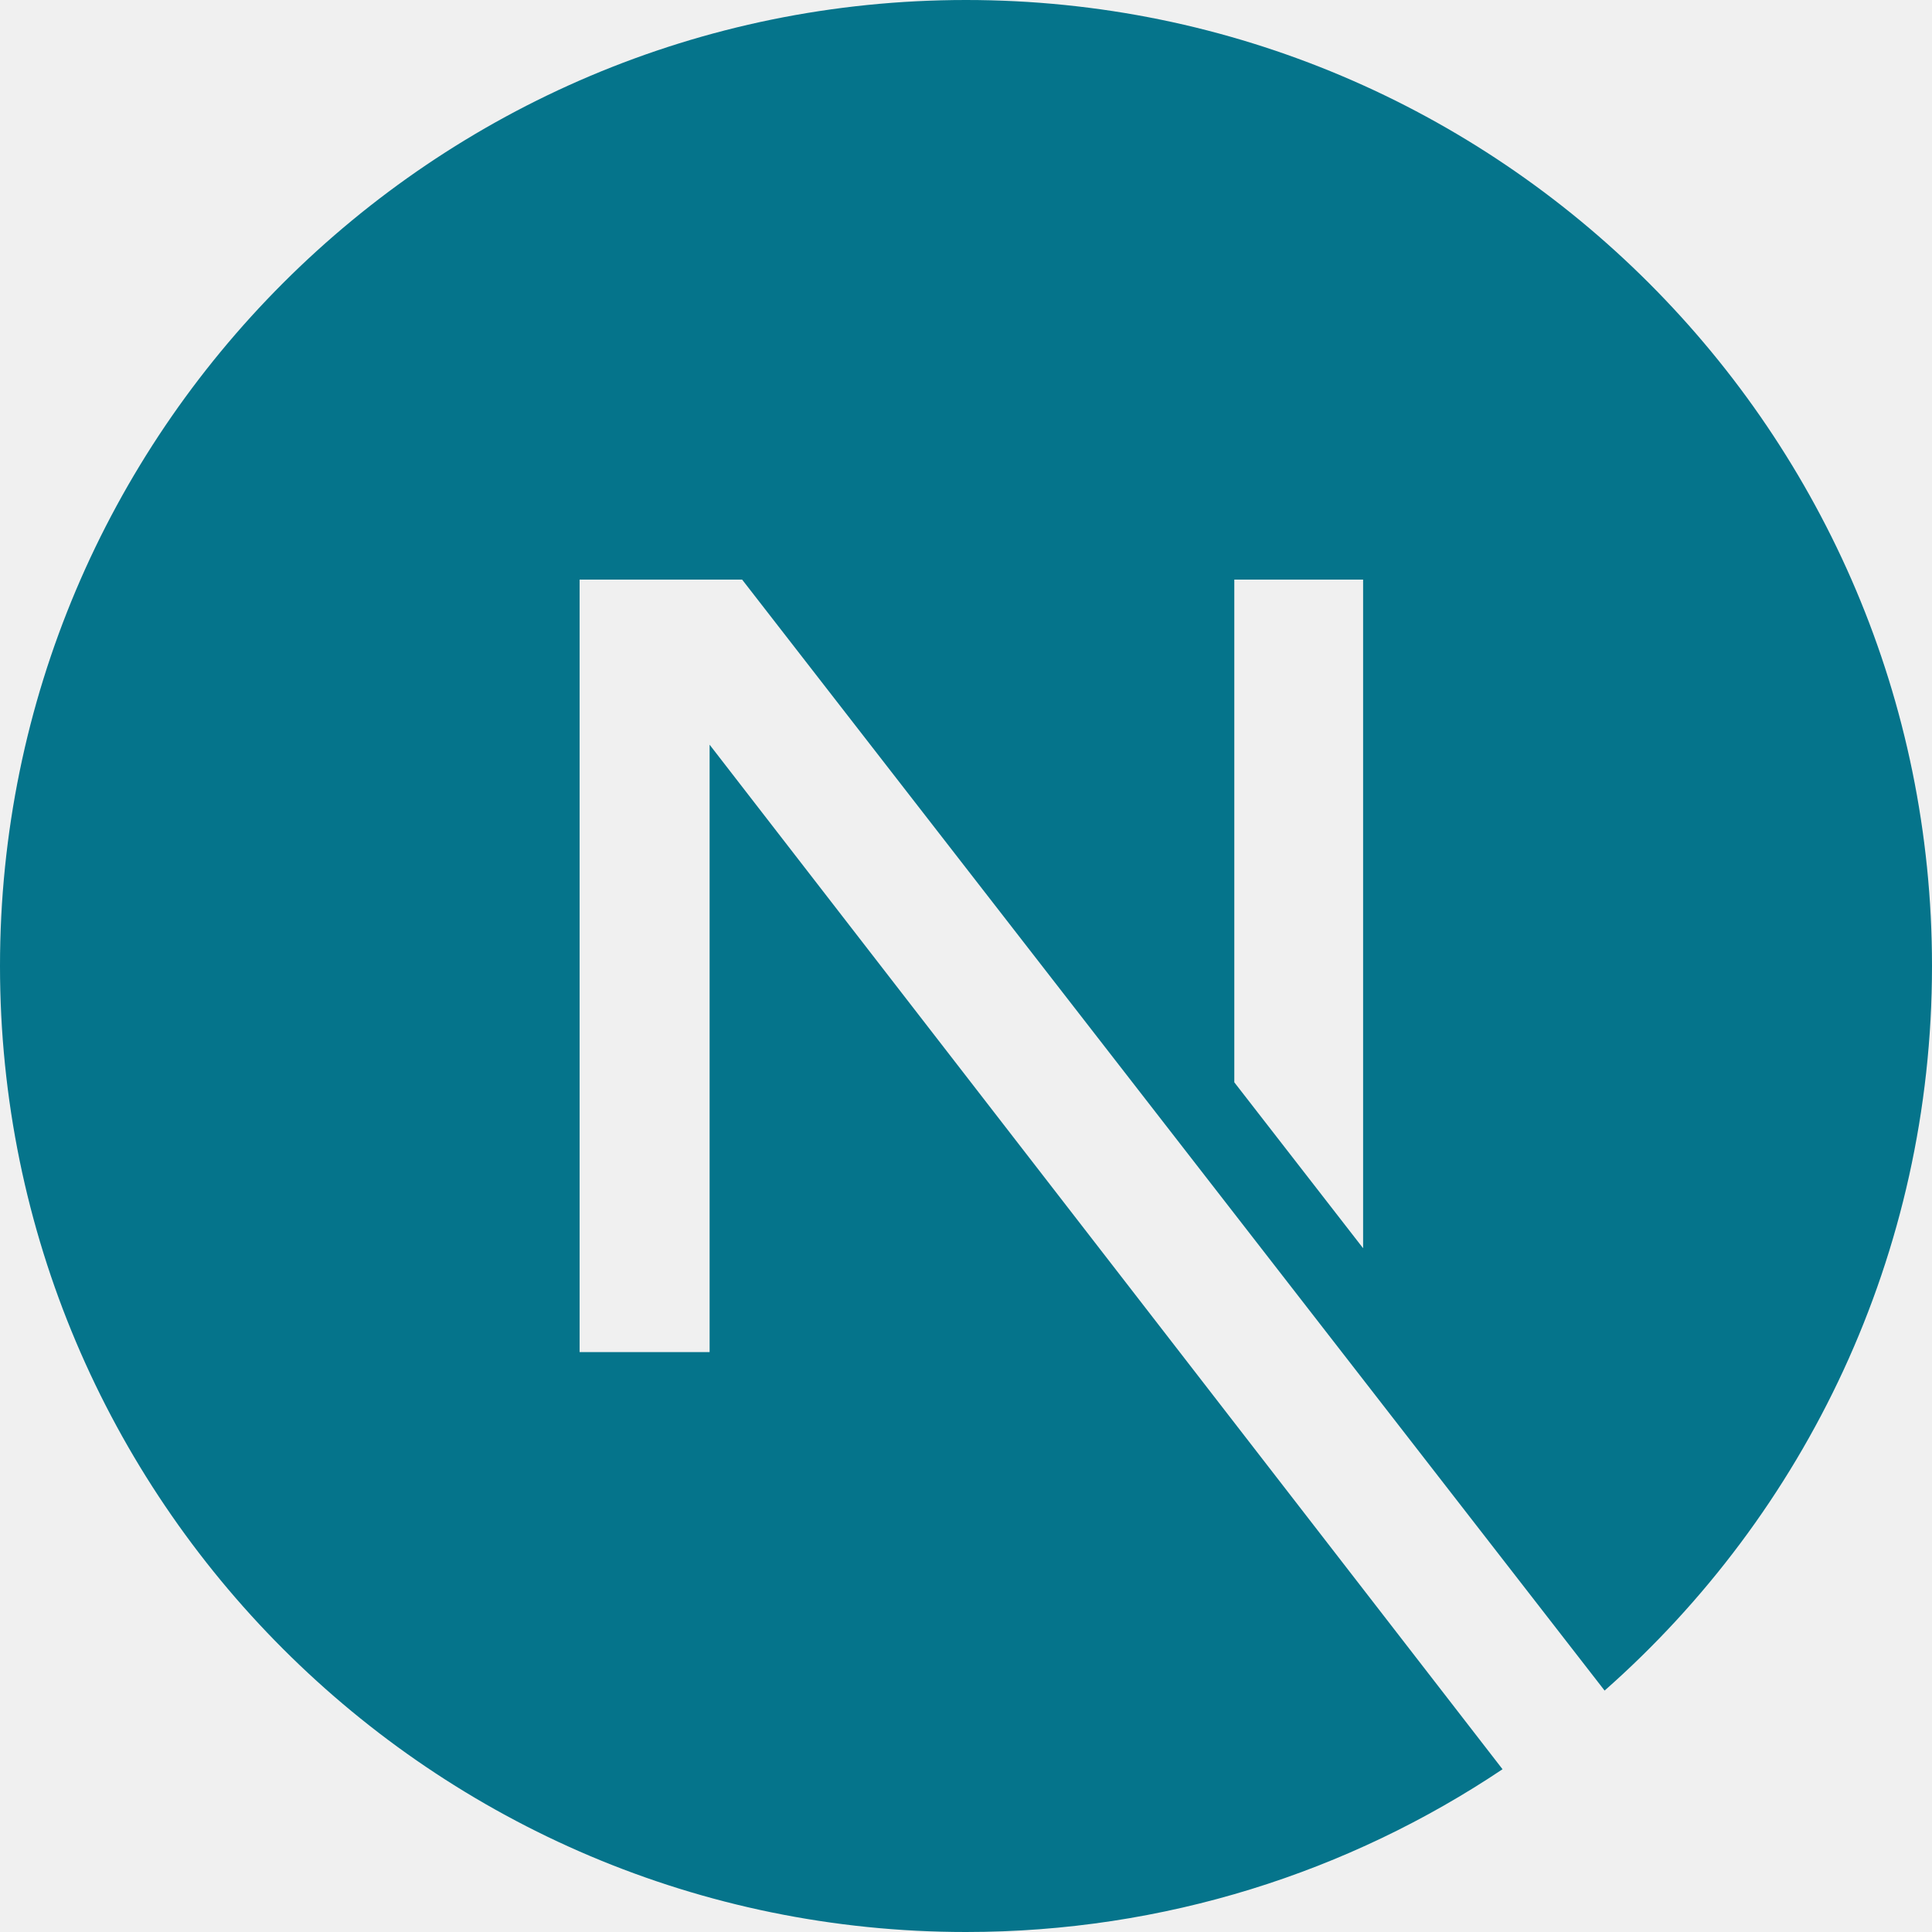
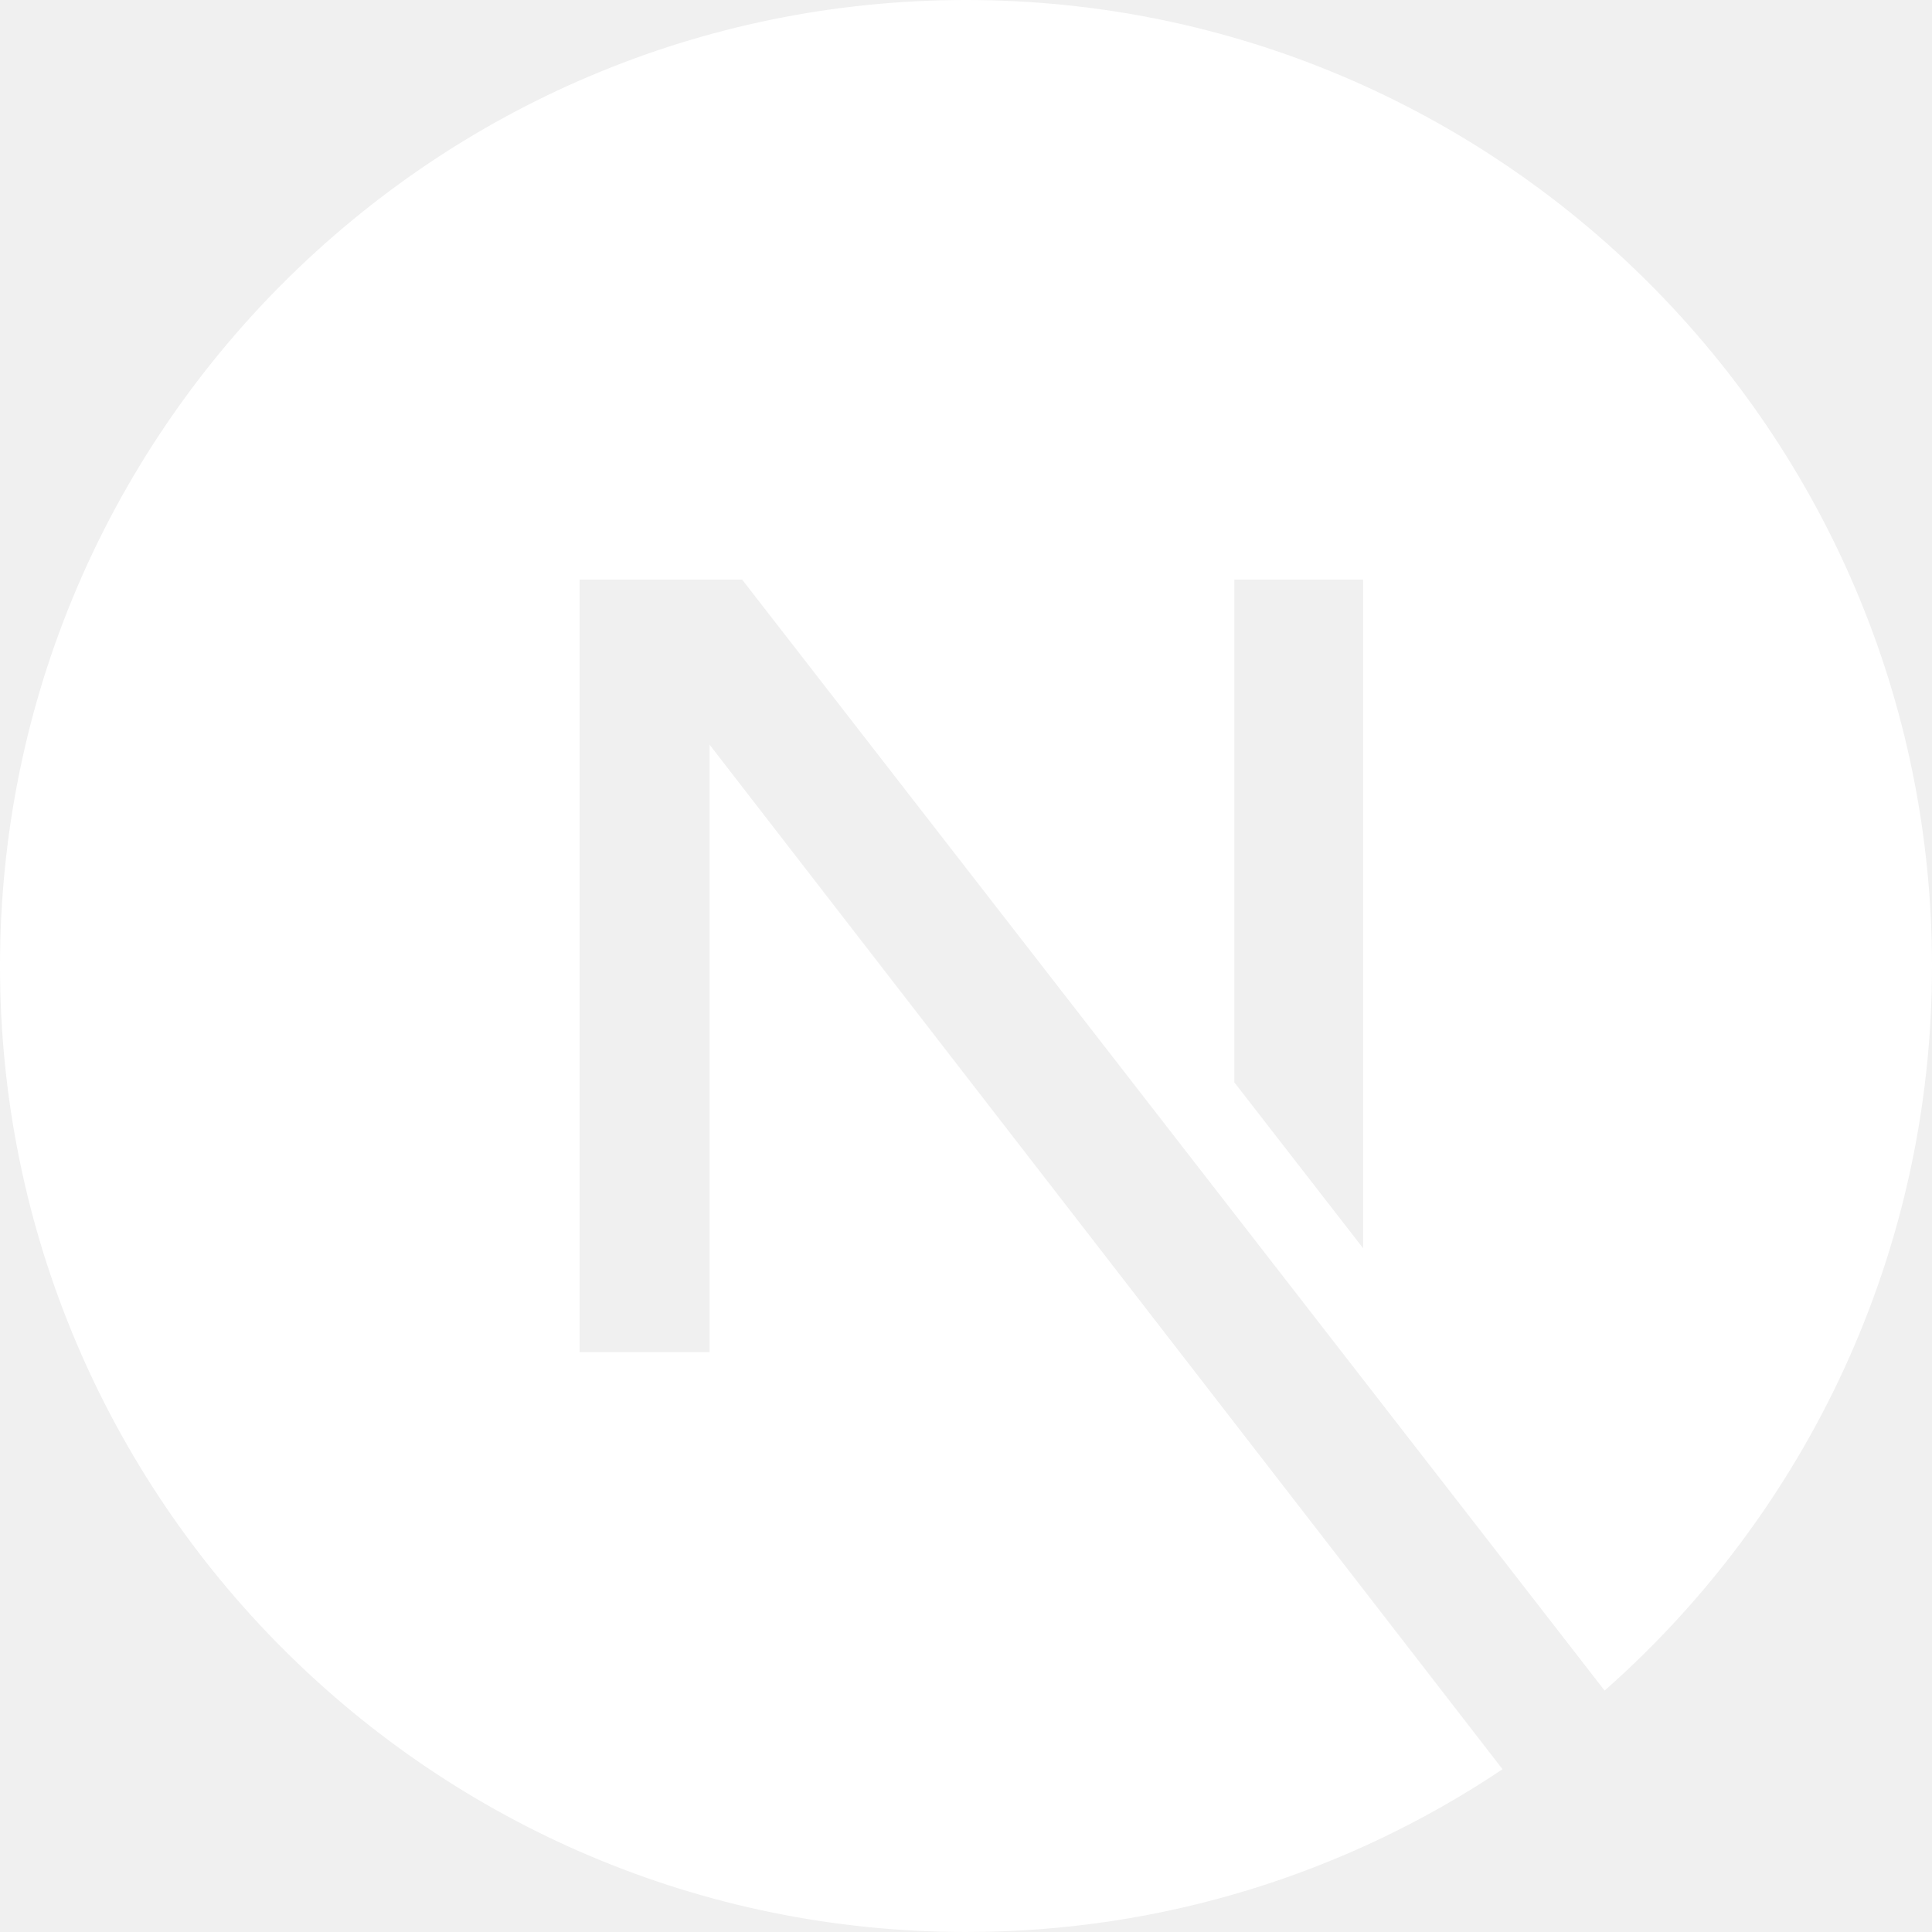
- <svg xmlns="http://www.w3.org/2000/svg" fill="#05748B" role="img" viewBox="0 0 24 24">
+ <svg xmlns="http://www.w3.org/2000/svg" fill="#FFFFFF" role="img" viewBox="0 0 24 24">
  <path d="M18.665 21.978C16.758 23.255 14.465 24 12 24 5.377 24 0 18.623 0 12S5.377 0 12 0s12 5.377 12 12c0 3.583-1.574 6.801-4.067 9.001L9.219 7.2H7.2v9.596h1.615V9.251l9.85 12.727Zm-3.332-8.533 1.6 2.061V7.2h-1.6v6.245Z" />
</svg>
